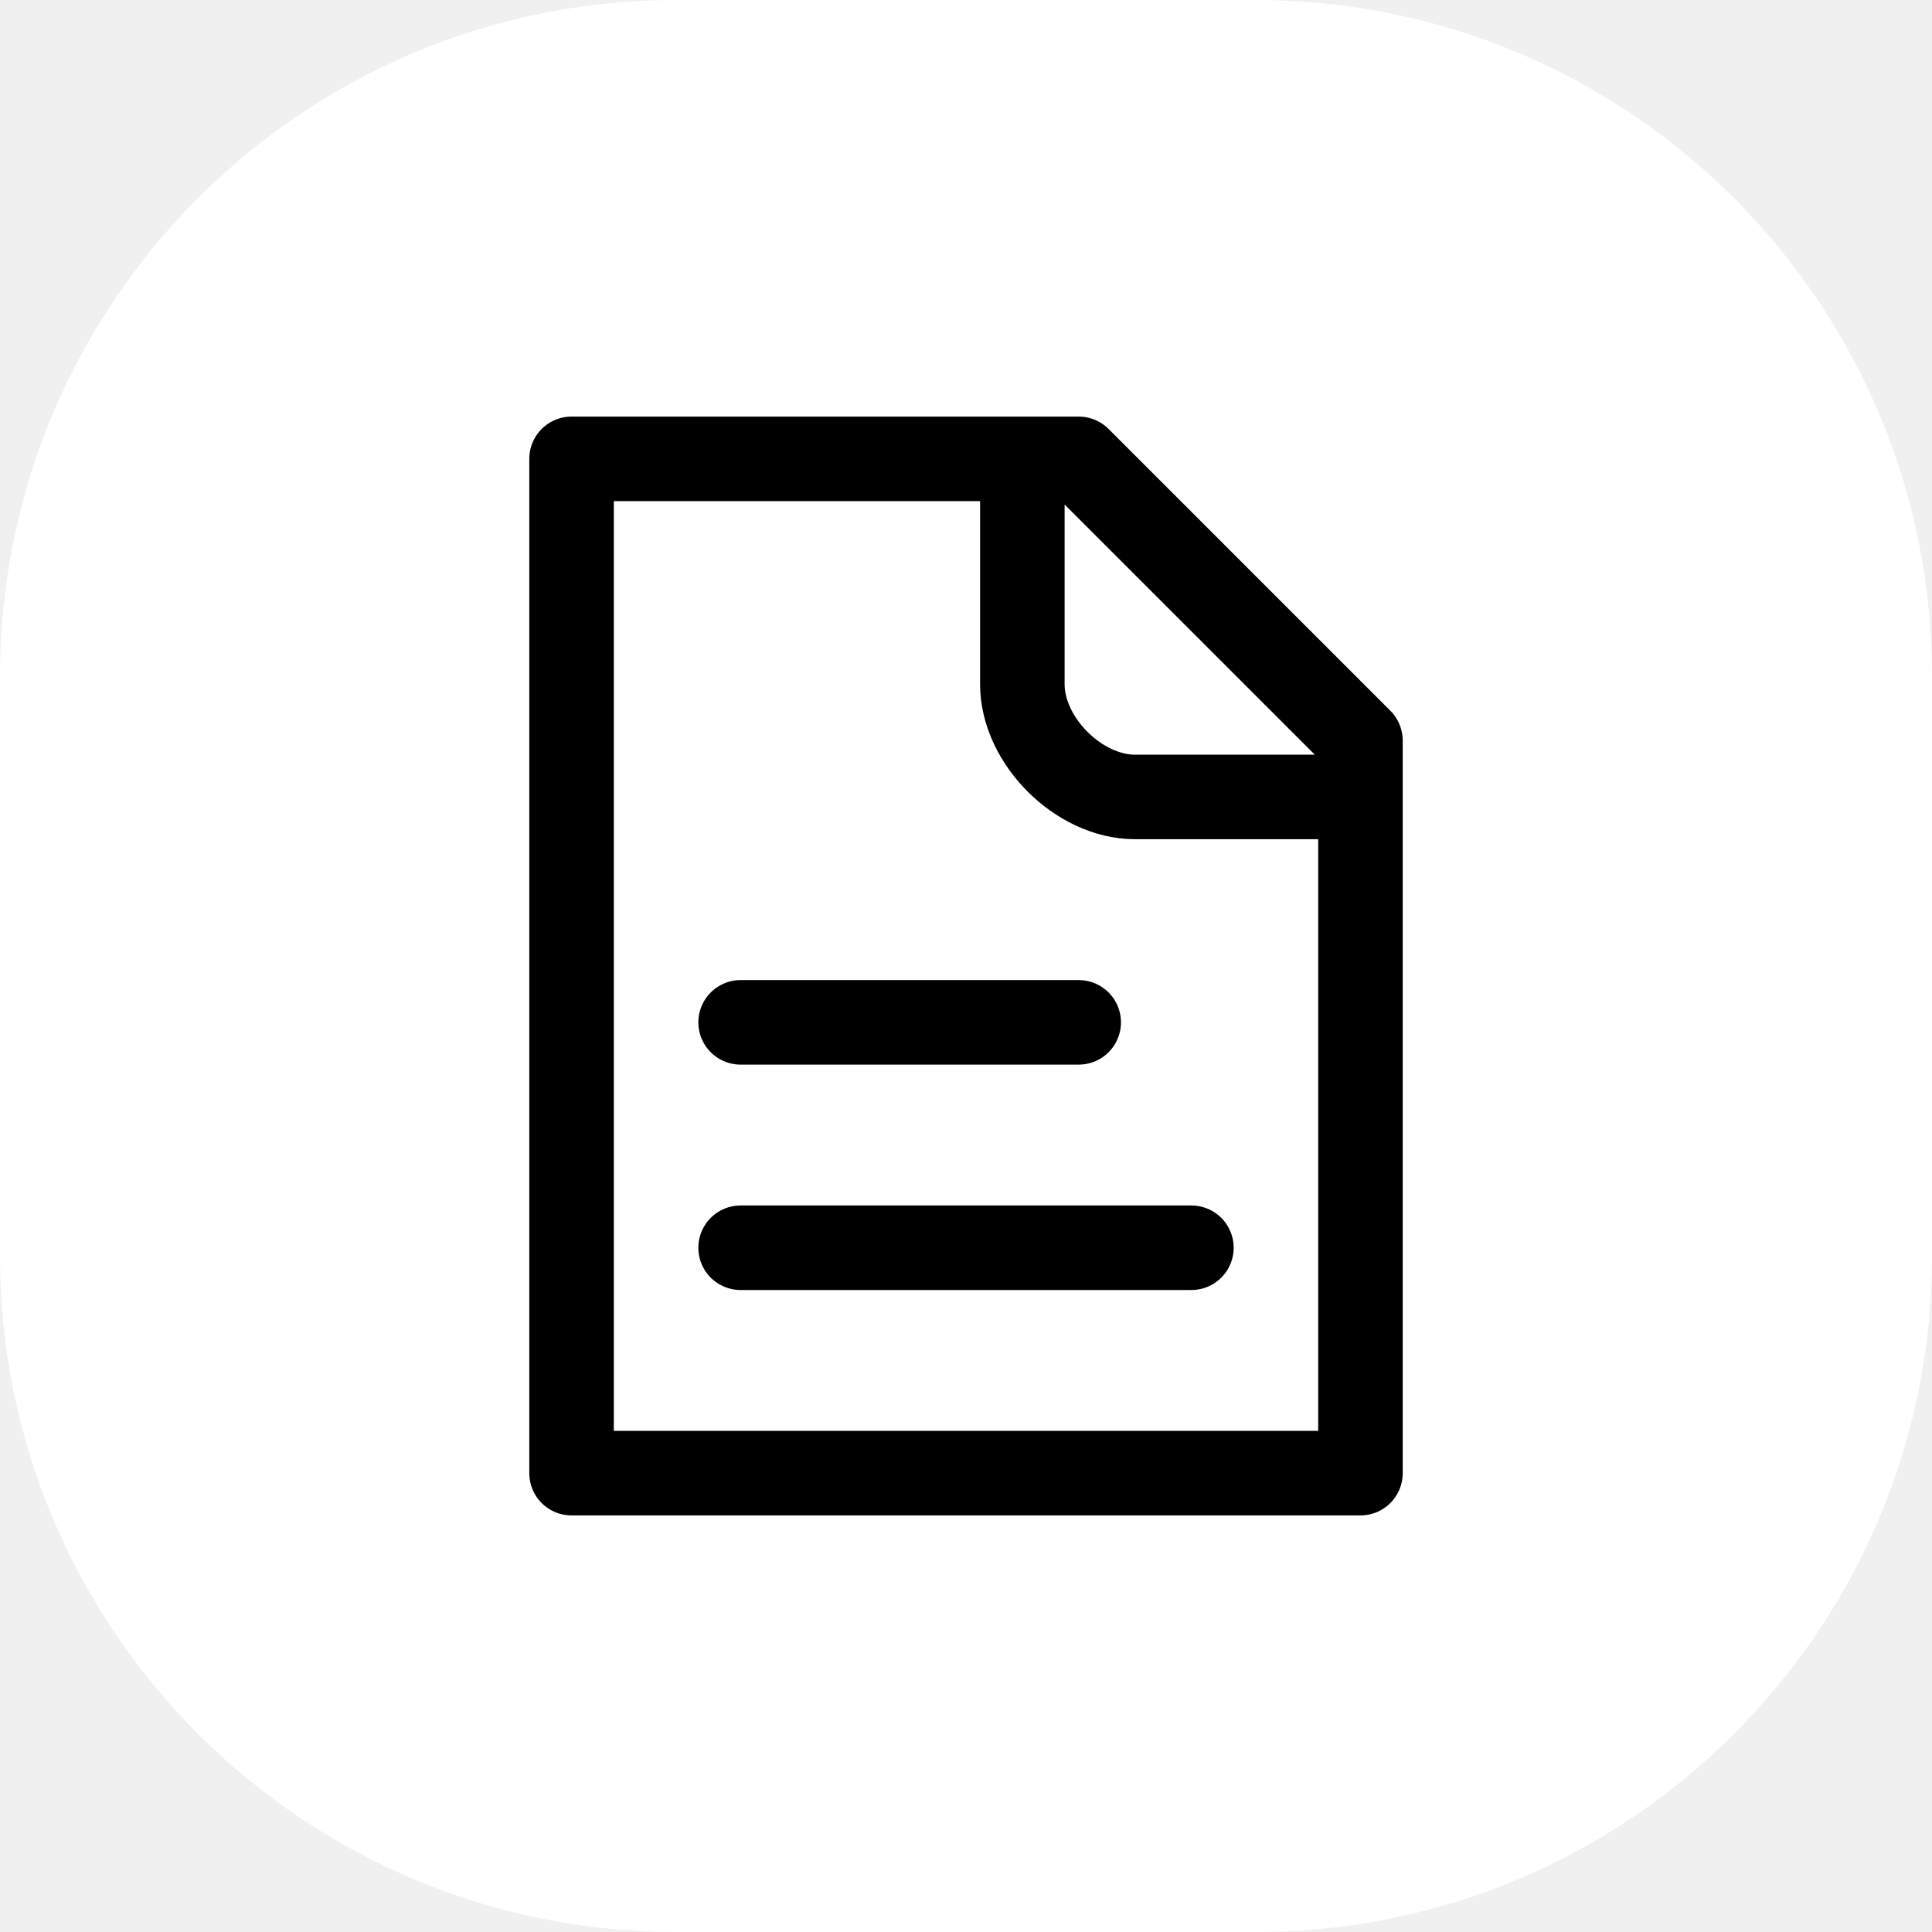
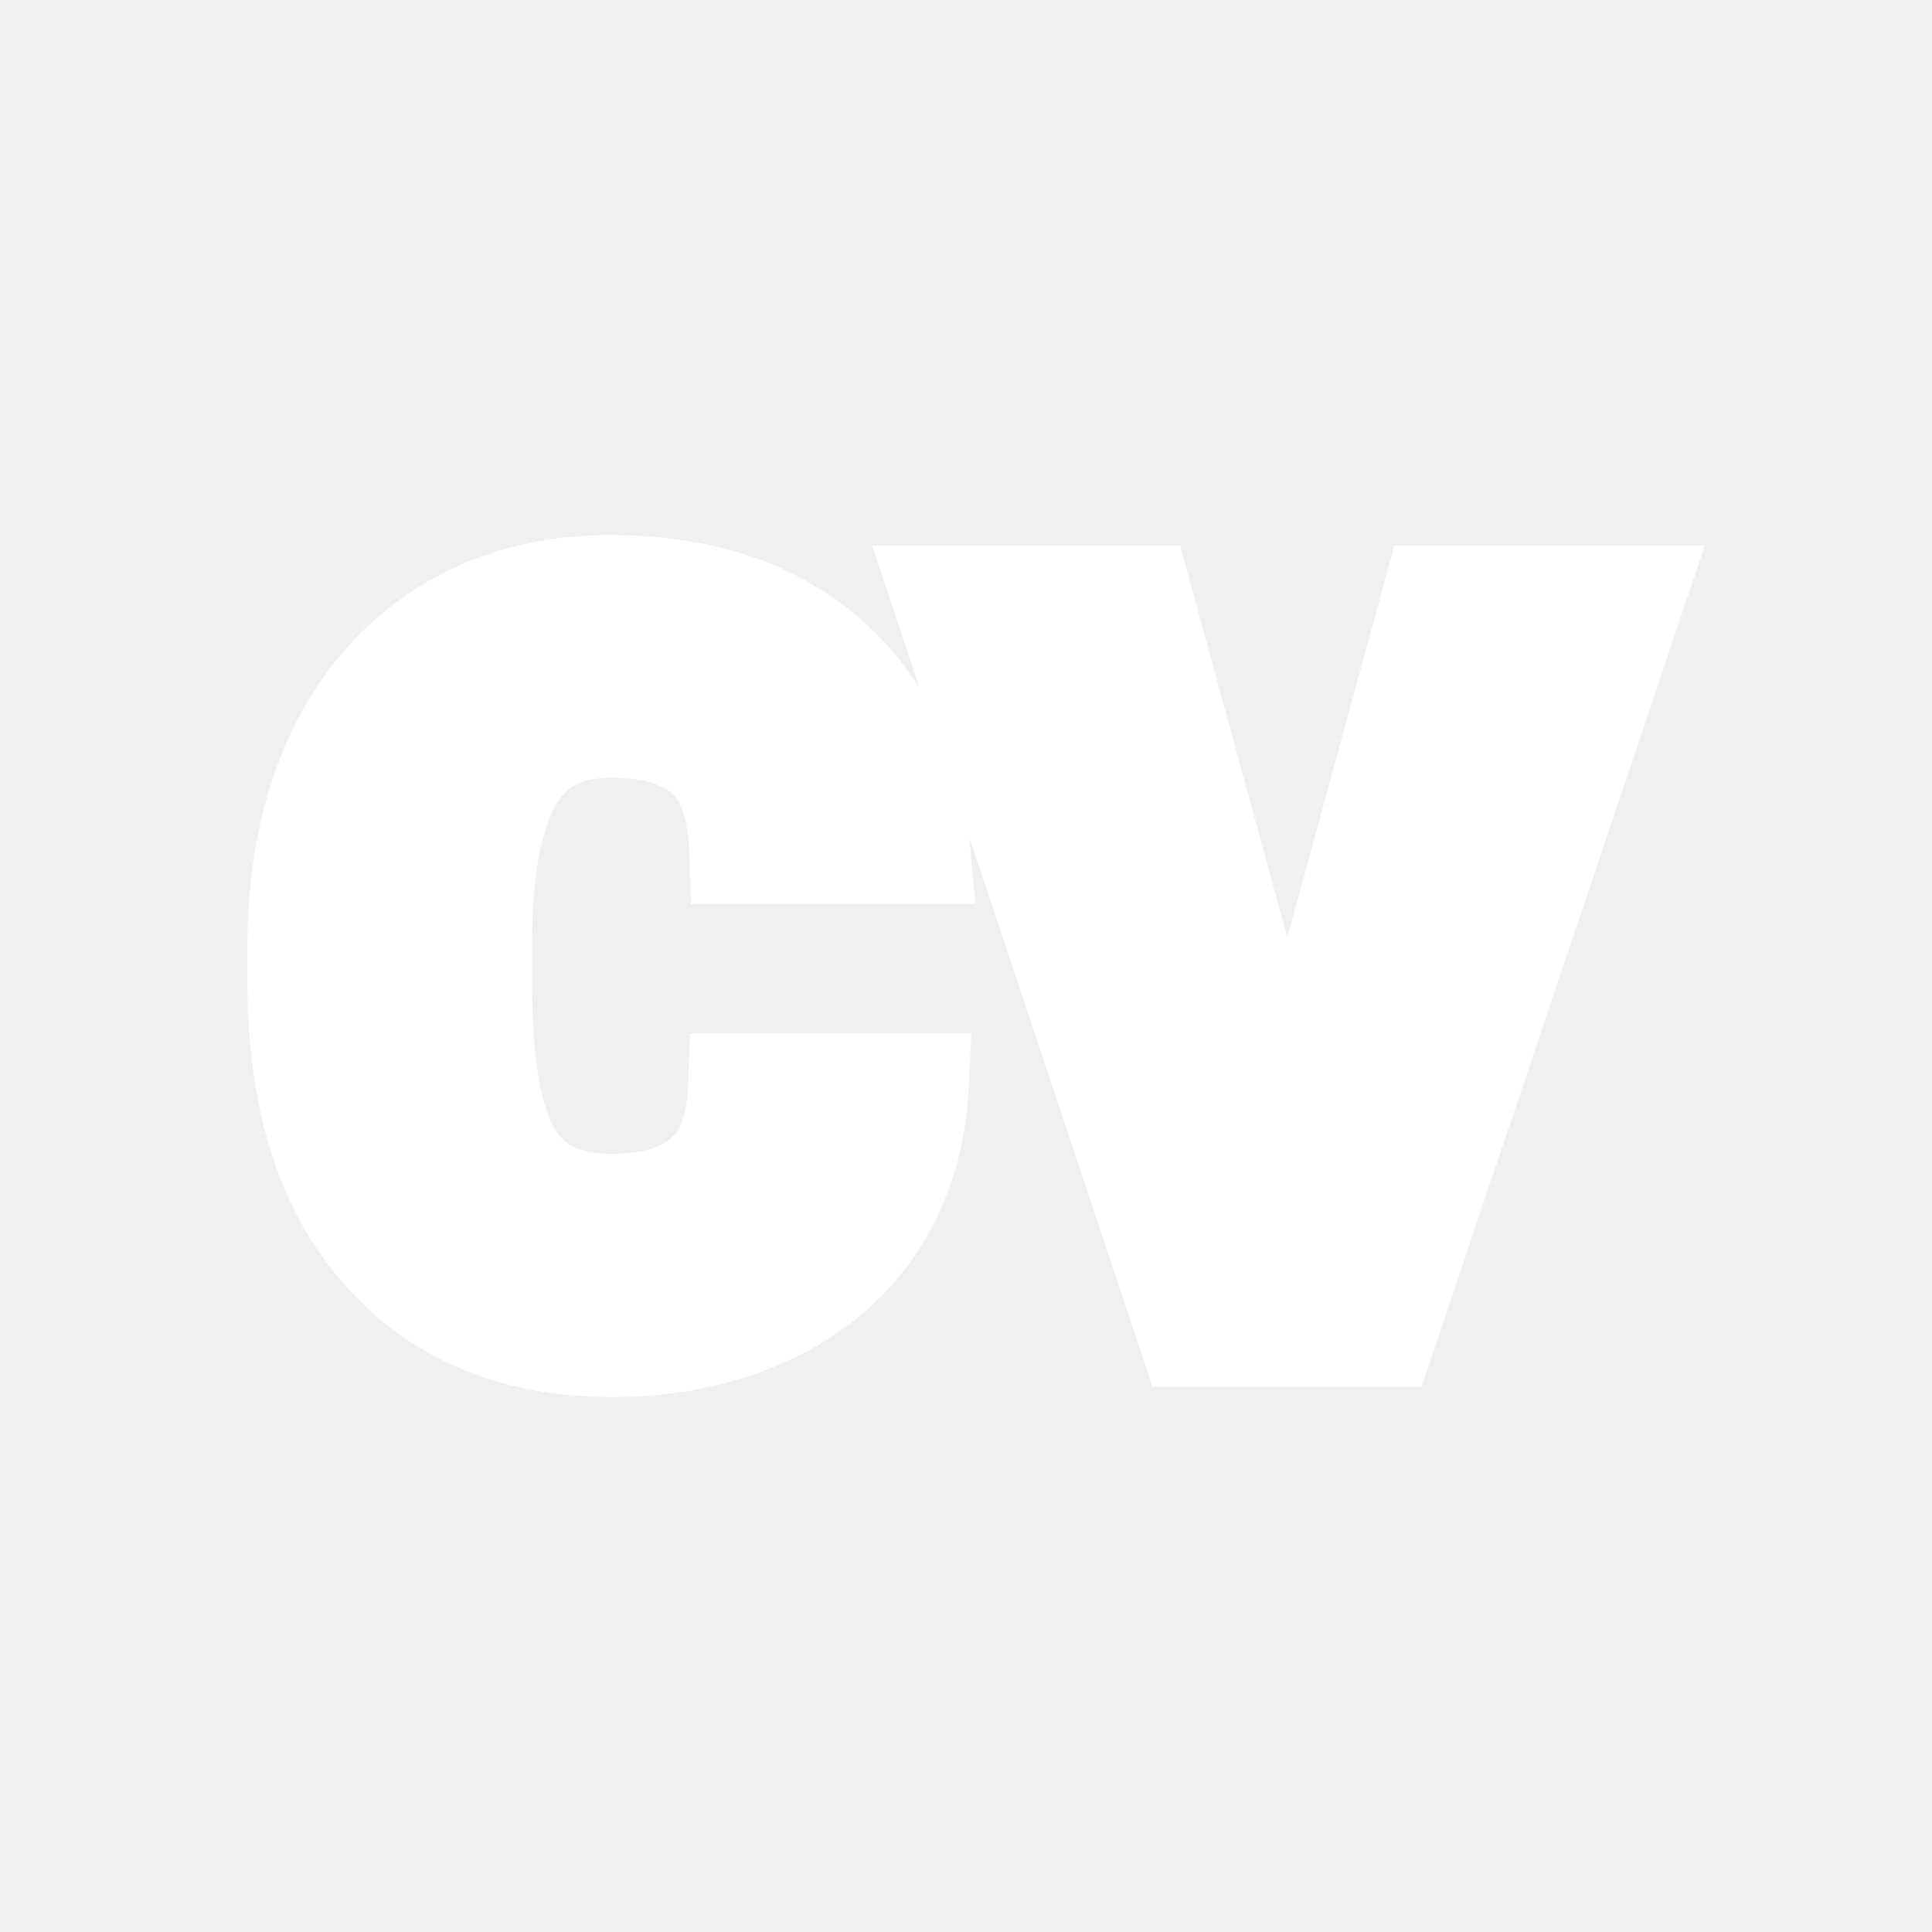
- <svg xmlns="http://www.w3.org/2000/svg" version="1.1" width="1000" height="1000">
-   <g clip-path="url(#SvgjsClipPath1038)">
-     <rect width="1000" height="1000" fill="#ffffff" />
-     <g transform="matrix(0.875,0,0,0.875,150,150)">
-       <svg version="1.1" width="800px" height="800px">
-         <svg width="800px" height="800px" viewBox="0 0 24 24" fill="none">
-           <path d="M8 13H14M8 17H16M13 3H5V21H19V9M13 3H14L19 8V9M13 3V7C13 8 14 9 15 9H19" stroke="#000000" stroke-width="1.5" stroke-linecap="round" stroke-linejoin="round" />
-         </svg>
-       </svg>
+ <svg xmlns="http://www.w3.org/2000/svg" version="1.1" width="200" height="200">
+   <svg version="1.1" viewBox="0 0 200 200">
+     <rect width="200" height="200" fill="url('#gradient')" />
+     <defs>
+       <linearGradient id="SvgjsLinearGradient1001" gradientTransform="rotate(193 0.5 0.5)">
+         <stop offset="0%" stop-color="#39fae3" />
+         <stop offset="100%" stop-color="#09ff00" />
+       </linearGradient>
+     </defs>
+     <g>
+       <g fill="#ffffff" transform="matrix(5.368997,0,0,5.368997,27.38393,138.1778)" stroke="#ffffff" stroke-width="2">
+         <path d="M9.17-4.81L12.58-4.81Q12.51-3.33 11.78-2.19Q11.04-1.05 9.72-0.43Q8.40 0.20 6.70 0.20L6.70 0.20Q3.90 0.20 2.29-1.63Q0.67-3.46 0.67-6.79L0.67-6.79L0.67-7.49Q0.67-9.58 1.40-11.15Q2.13-12.71 3.50-13.57Q4.86-14.42 6.66-14.42L6.66-14.42Q9.25-14.42 10.82-13.06Q12.39-11.70 12.61-9.31L12.61-9.31L9.19-9.31Q9.15-10.61 8.54-11.17Q7.92-11.74 6.66-11.74L6.66-11.74Q5.38-11.74 4.79-10.78Q4.19-9.82 4.16-7.72L4.16-7.72L4.16-6.72Q4.16-4.44 4.73-3.47Q5.30-2.49 6.70-2.49L6.70-2.49Q7.88-2.49 8.51-3.05Q9.13-3.60 9.17-4.81L9.17-4.81ZM16.89-14.22L19.72-3.87L22.55-14.22L26.38-14.22L21.59 0L17.84 0L13.10-14.22L16.89-14.22Z" />
+       </g>
    </g>
-   </g>
-   <defs>
-     <clipPath id="SvgjsClipPath1038">
-       <rect width="1000" height="1000" x="0" y="0" rx="350" ry="350" />
-     </clipPath>
-   </defs>
+   </svg>
+   <style>@media (prefers-color-scheme: light) { :root { filter: none; } }
+ @media (prefers-color-scheme: dark) { :root { filter: none; } }
+ </style>
</svg>
